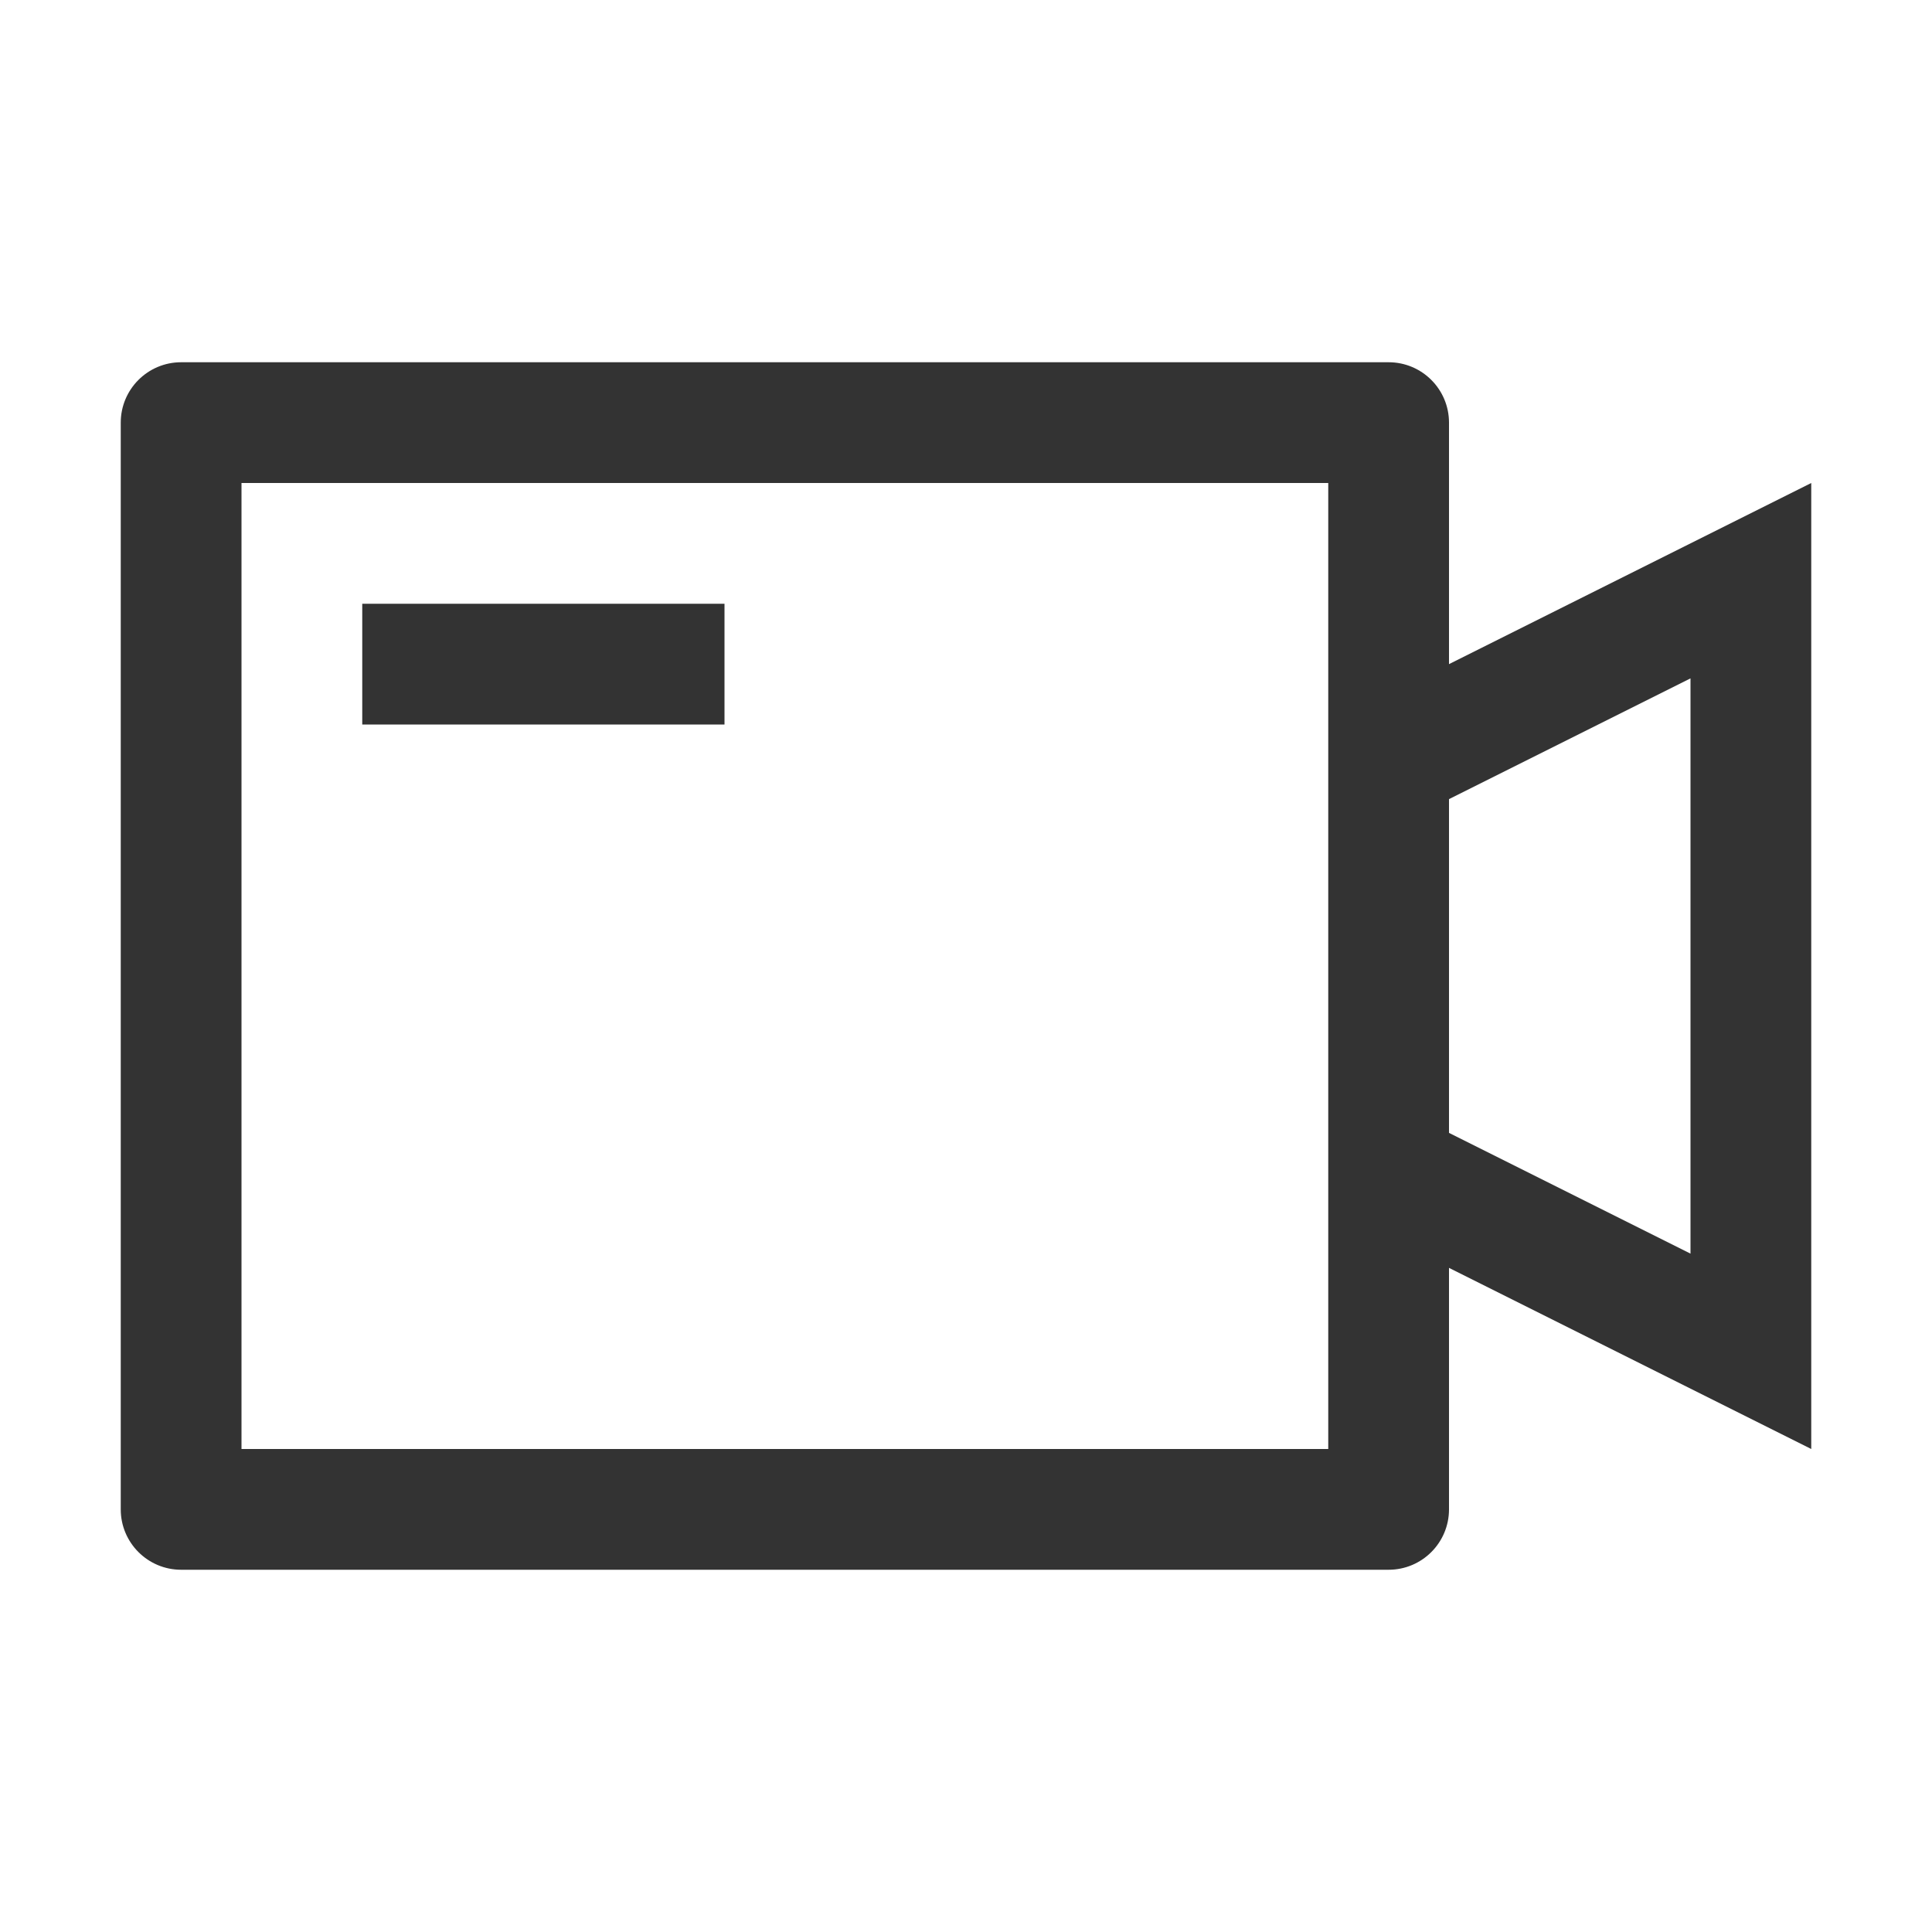
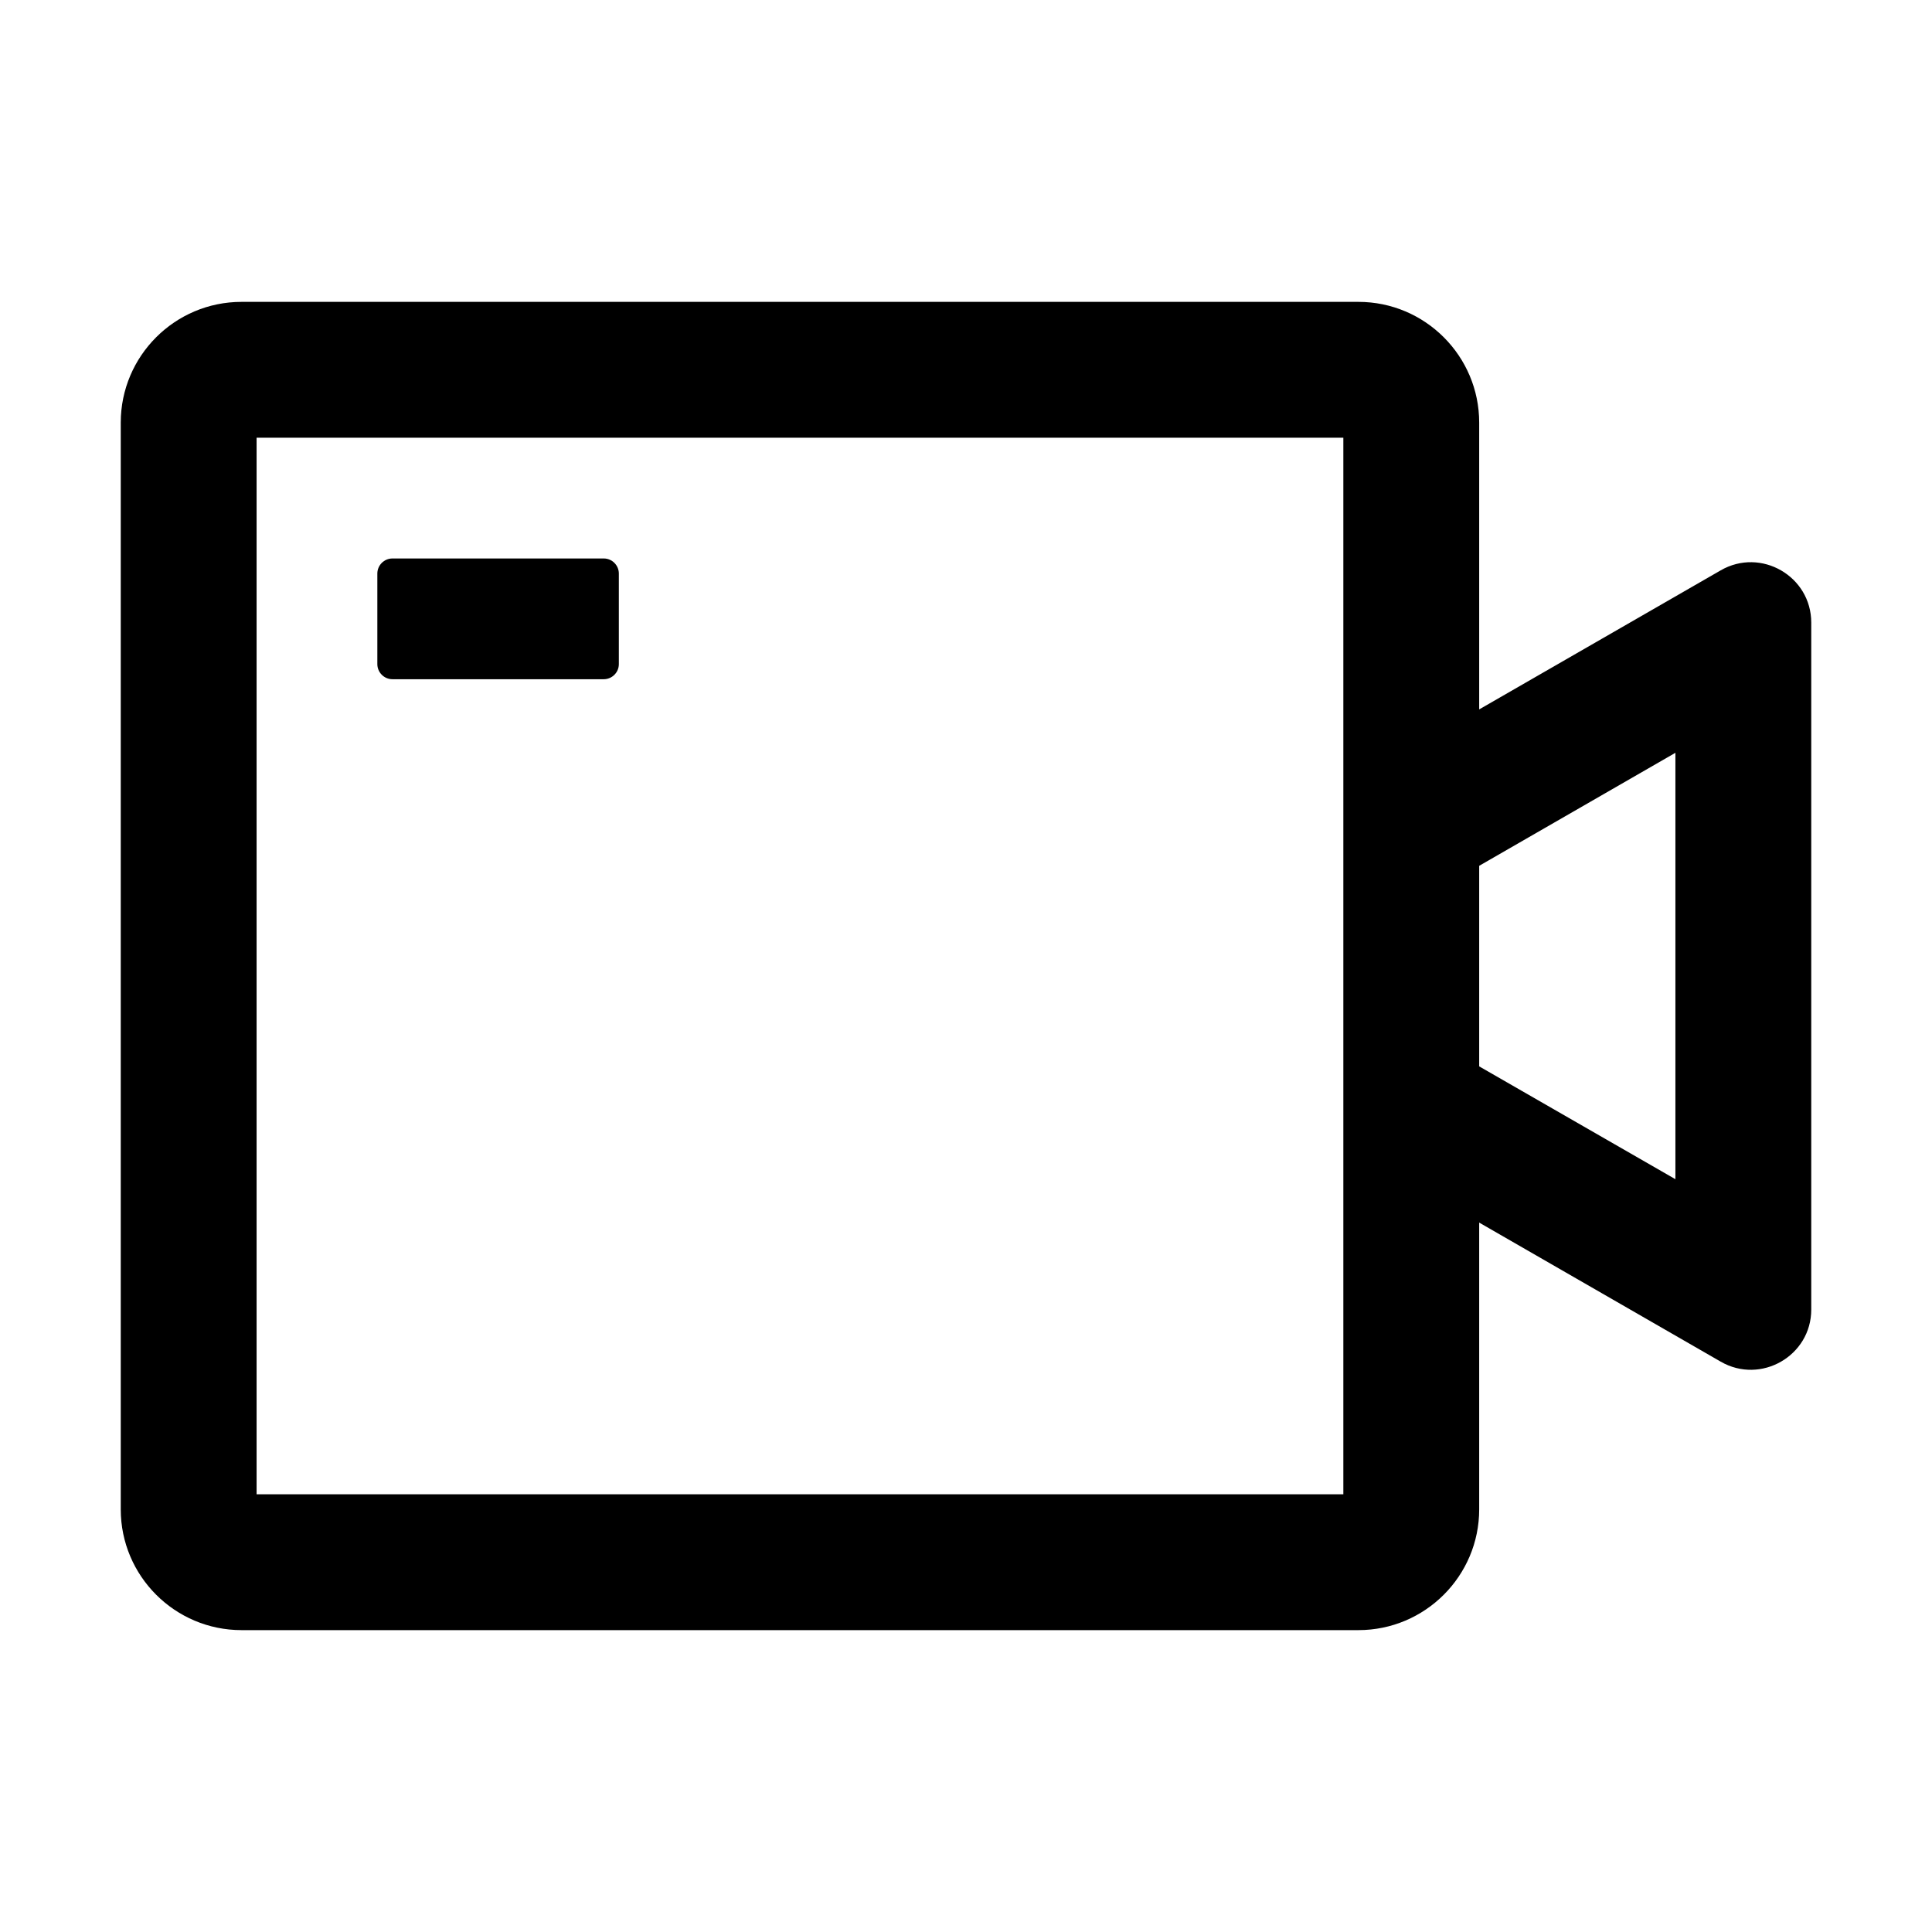
- <svg xmlns="http://www.w3.org/2000/svg" class="icon" width="200" height="200" viewBox="0 0 1024 1024">
-   <path fill="#333" d="M704 768V256H128v512h576zm64-416l192-96v512l-192-96v128a32 32 0 01-32 32H96a32 32 0 01-32-32V224a32 32 0 0132-32h640a32 32 0 0132 32v128zm0 71.552v176.896l128 64V359.552l-128 64zM192 320h192v64H192v-64z" />
+ <svg xmlns="http://www.w3.org/2000/svg" class="icon" viewBox="0 0 1024 1024">
+   <path d="M912 302.3L784 376V224c0-35.3-28.7-64-64-64H128c-35.3 0-64 28.7-64 64v576c0 35.3 28.7 64 64 64h592c35.3 0 64-28.7 64-64V648l128 73.7c21.3 12.3 48-3.1 48-27.6V330c0-24.6-26.7-40-48-27.7zM712 792H136V232h576v560zm176-167l-104-59.8V458.9L888 399v226zM208 360h112c4.4 0 8-3.6 8-8v-48c0-4.4-3.6-8-8-8H208c-4.4 0-8 3.6-8 8v48c0 4.4 3.6 8 8 8z" />
</svg>
